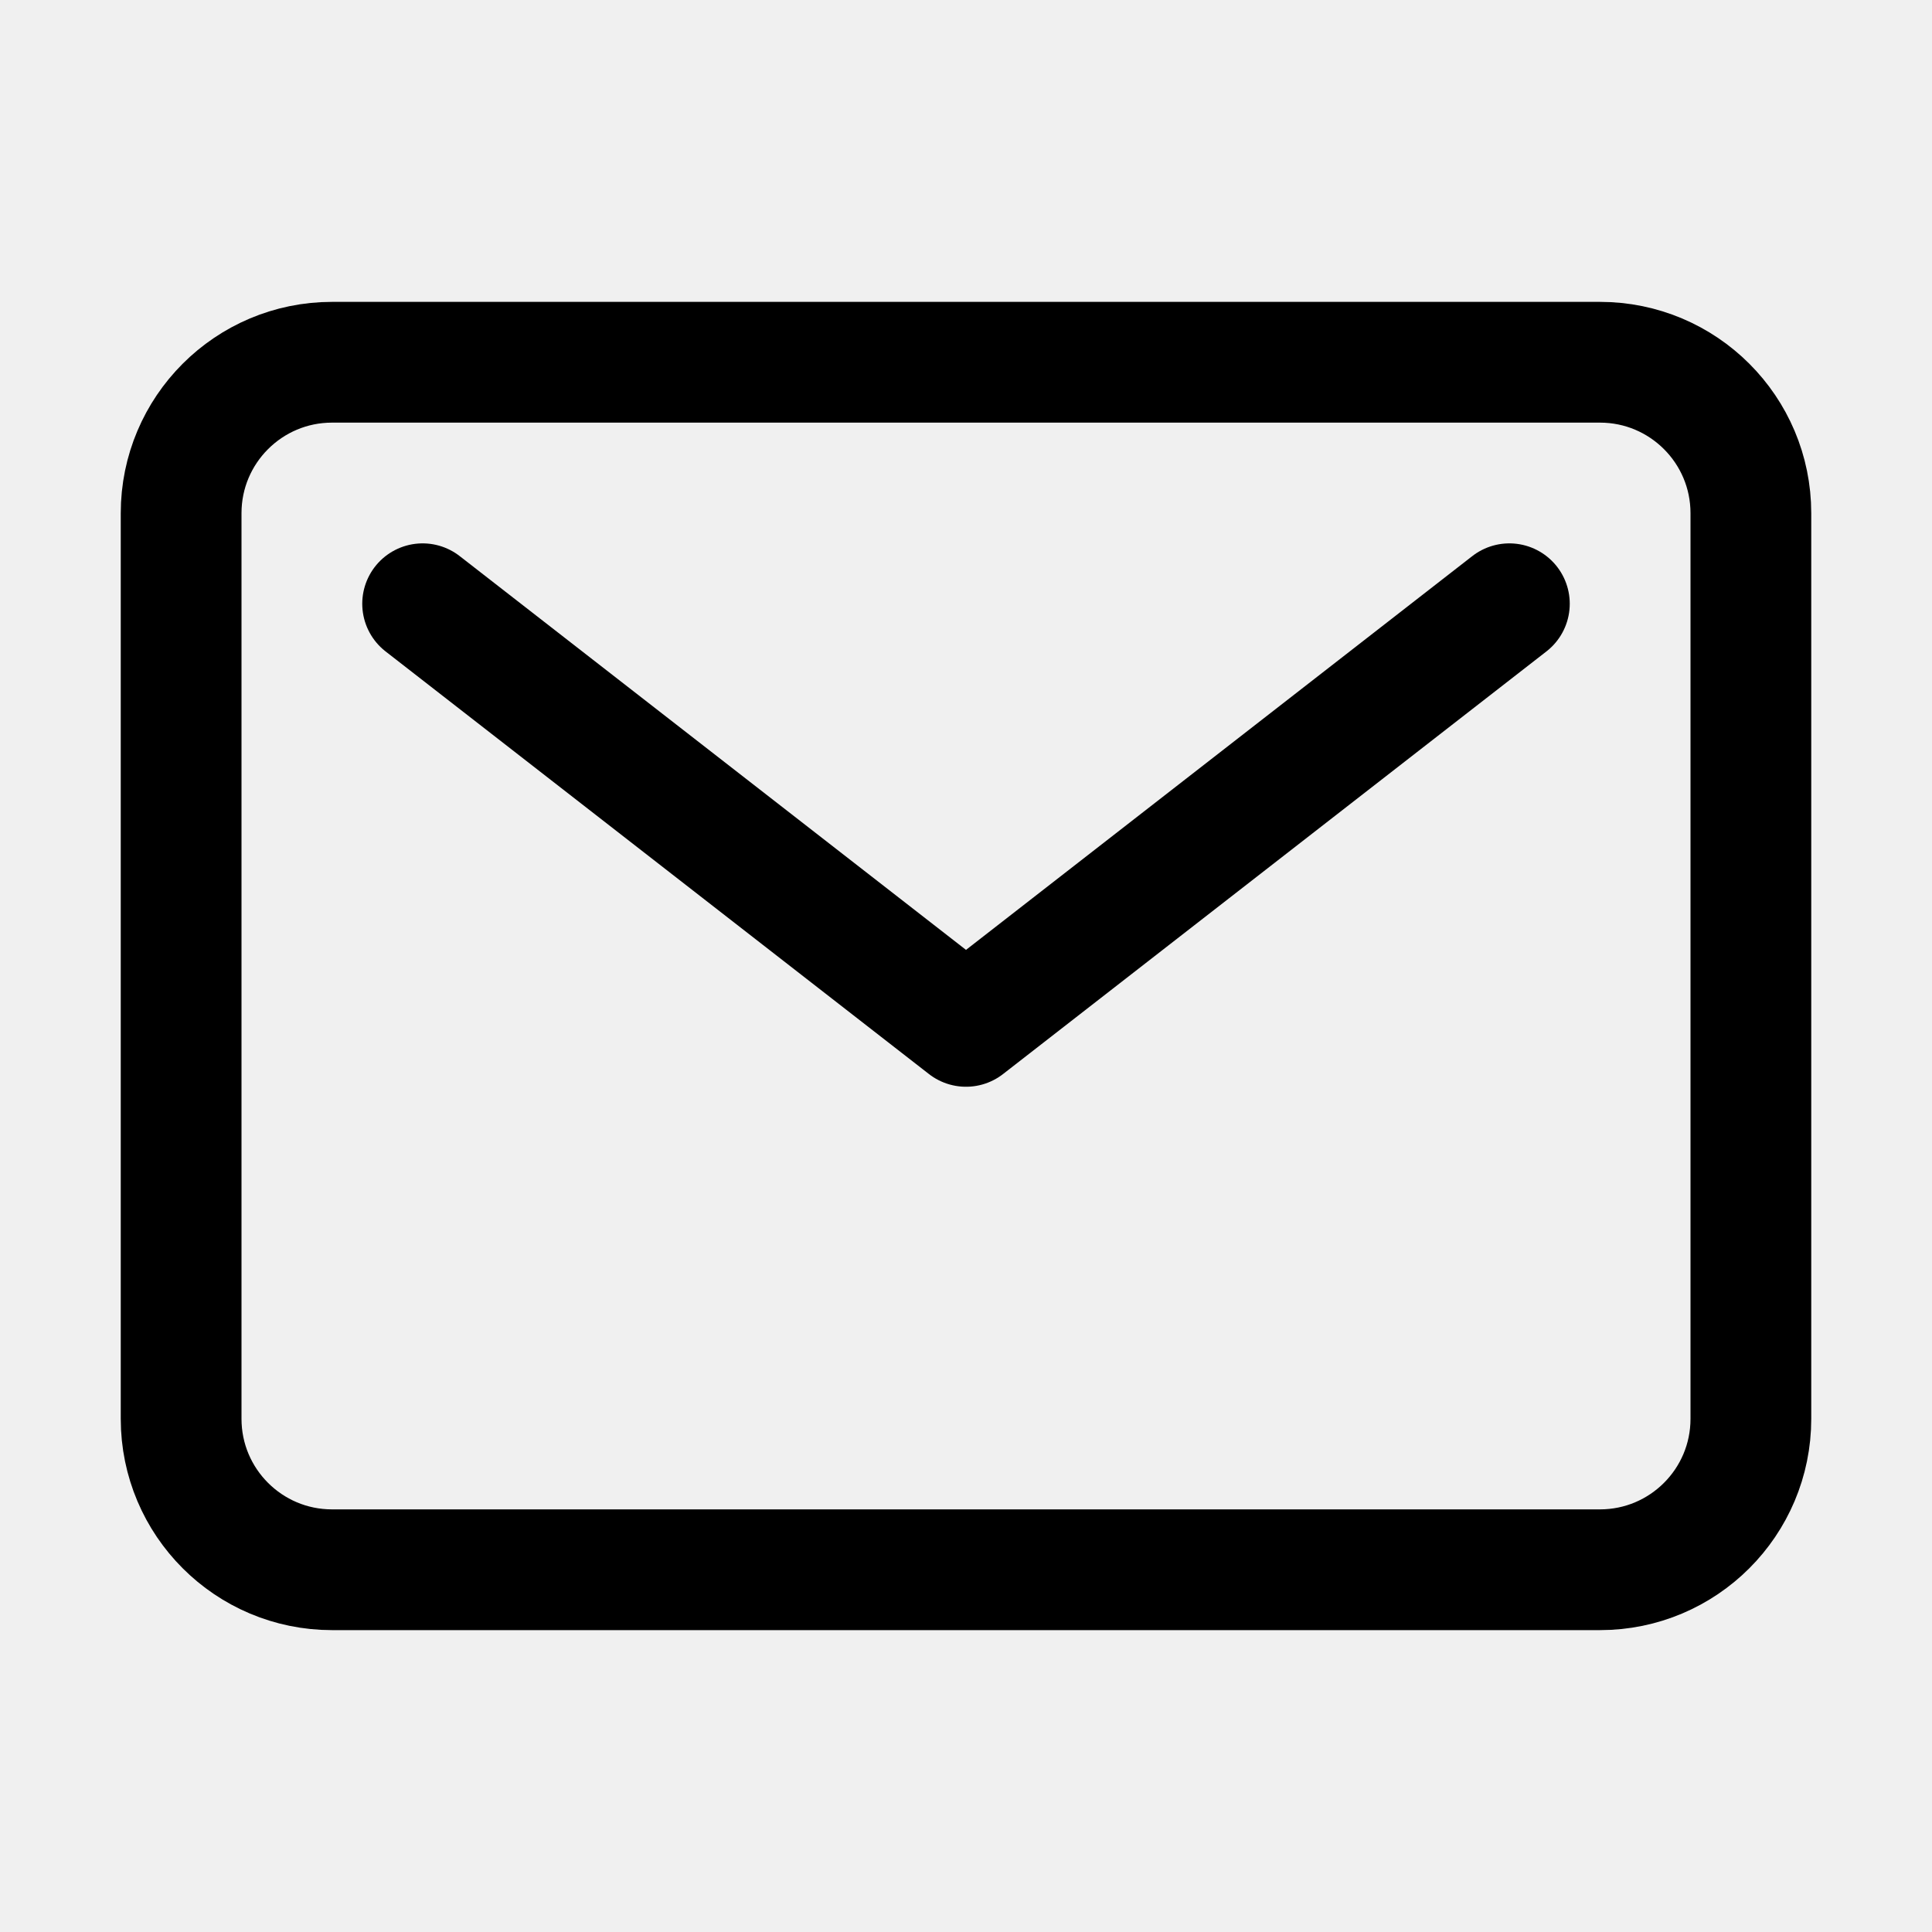
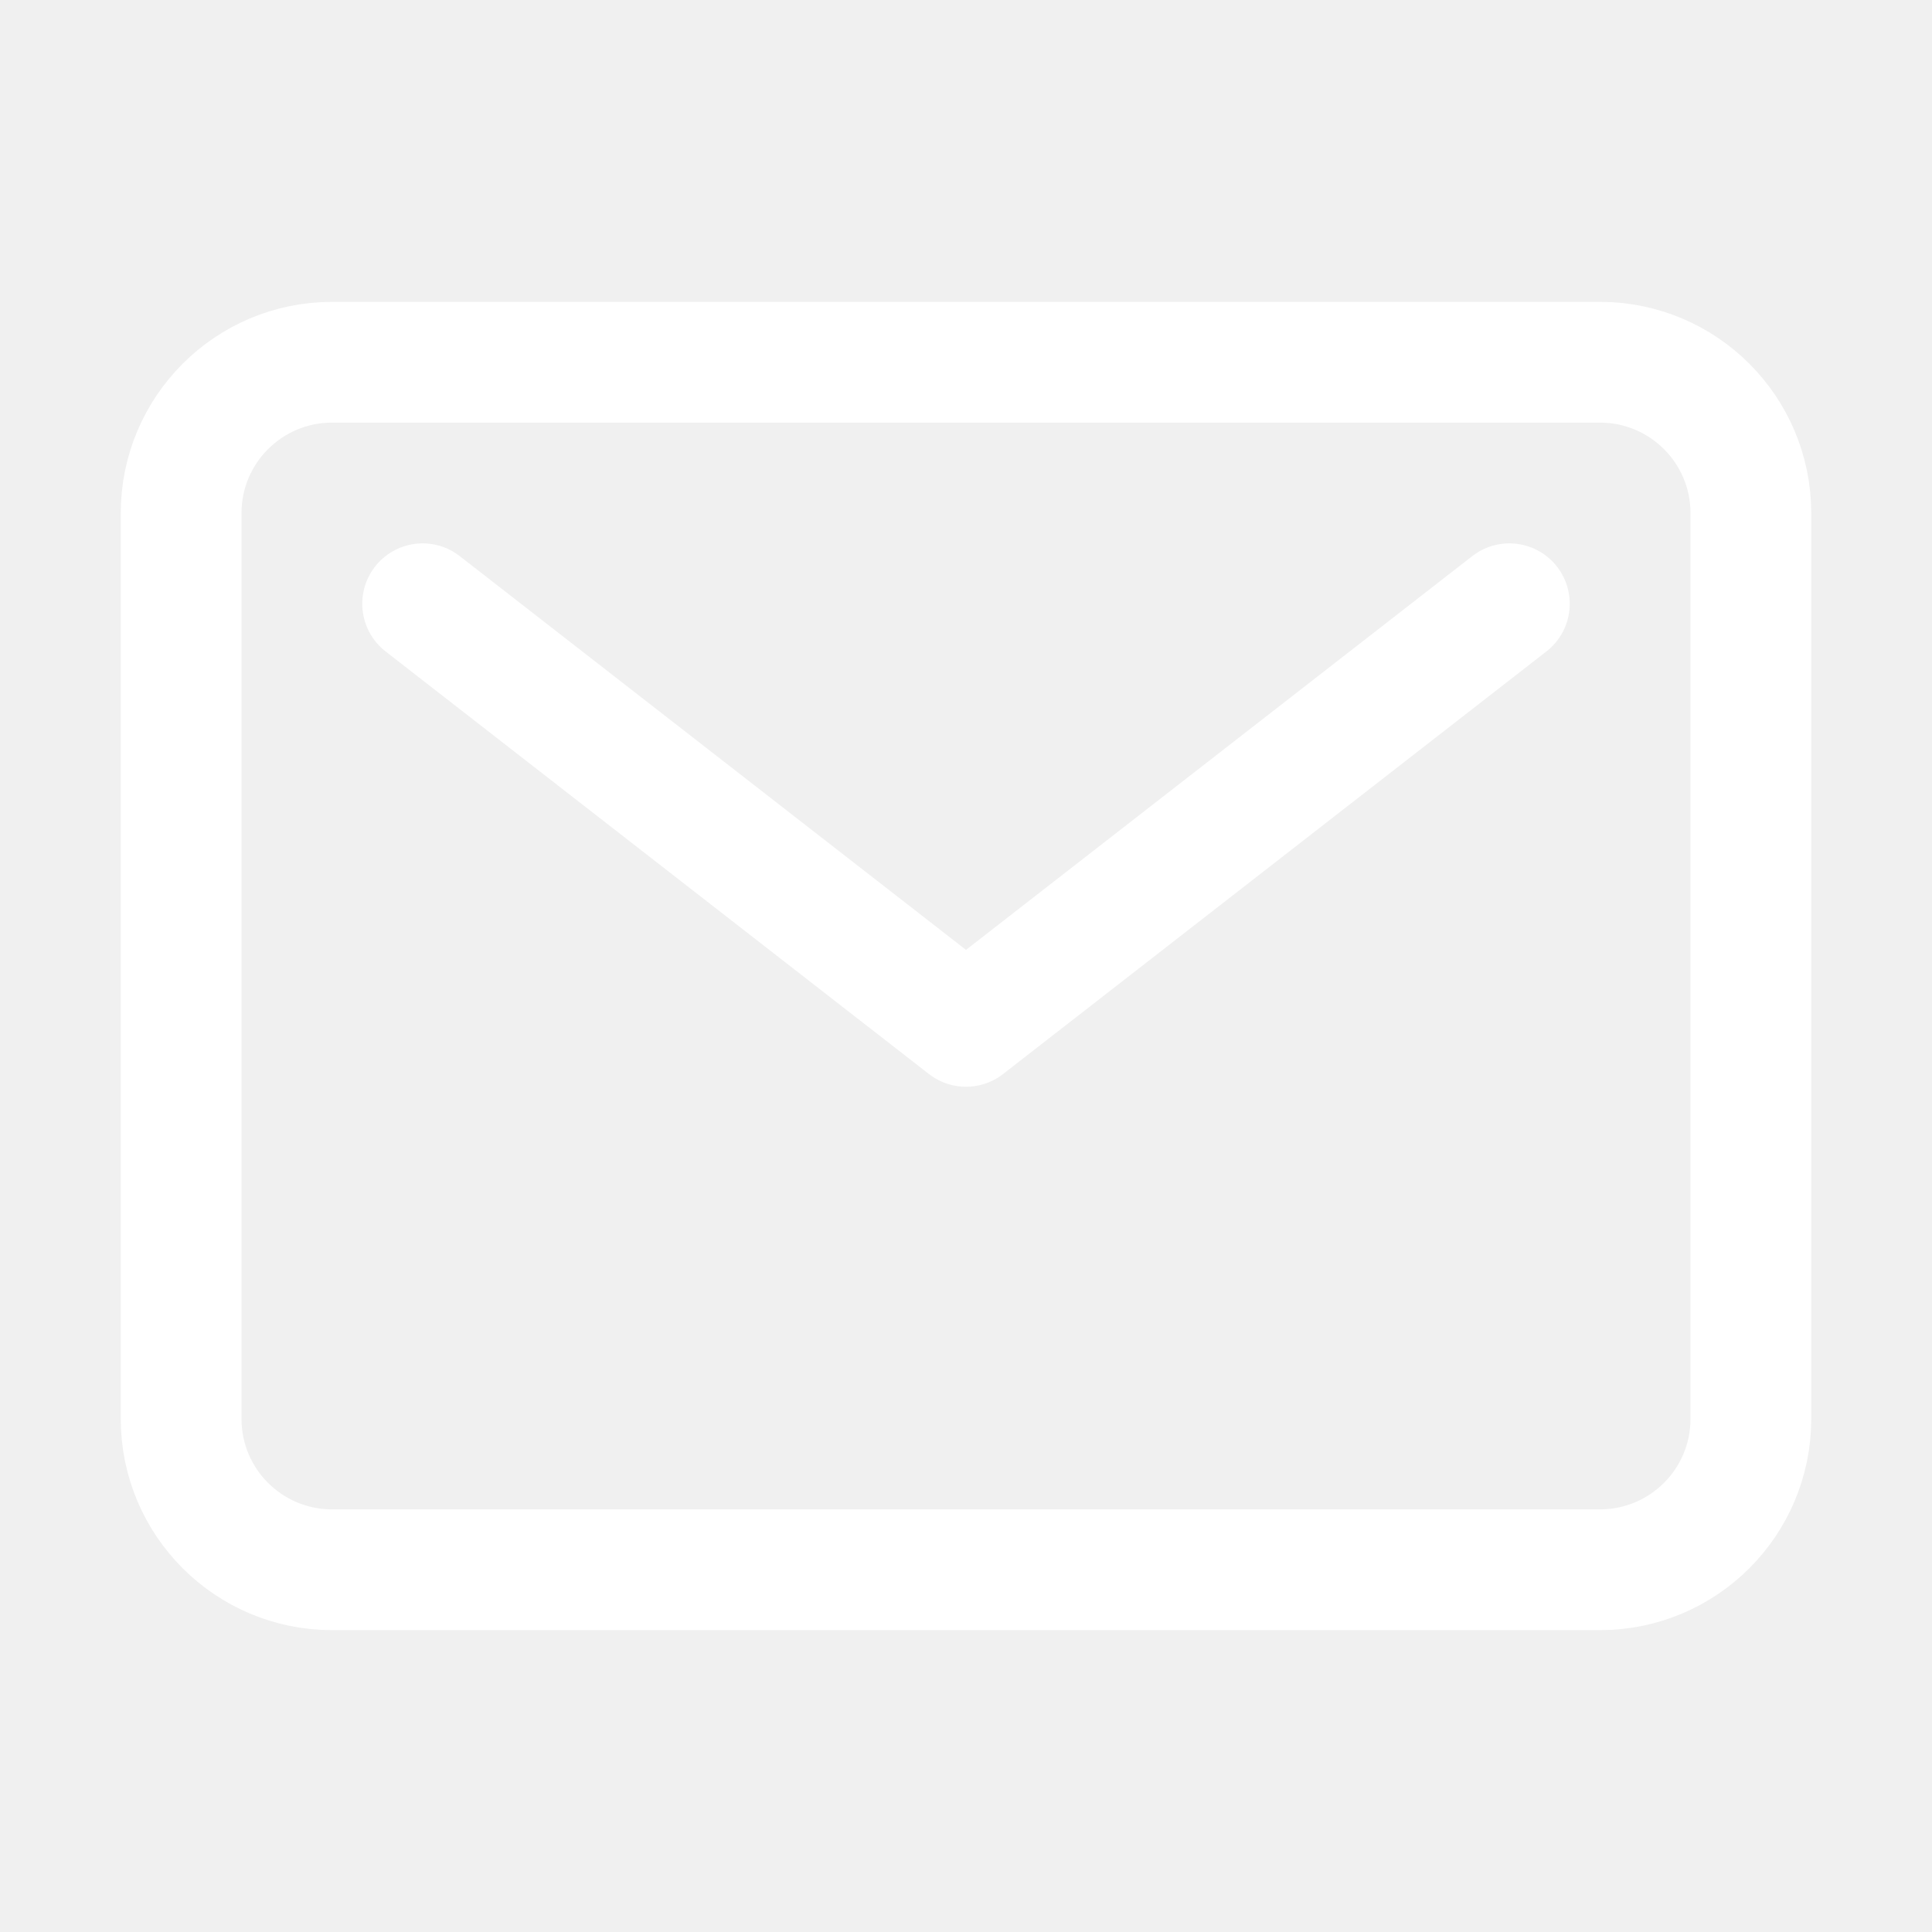
<svg xmlns="http://www.w3.org/2000/svg" class="ionicon" viewBox="0 0 512 512">
-   <rect x="48" y="96" width="416" height="320" rx="40" ry="40" fill="none" stroke="currentColor" stroke-linecap="round" stroke-linejoin="round" stroke-width="32" />
-   <path fill="none" stroke="currentColor" stroke-linecap="round" stroke-linejoin="round" stroke-width="32" d="M112 160l144 112 144-112" />
+   <rect x="48" y="96" width="416" height="320" rx="40" ry="40" fill="none" stroke="#fff" stroke-linecap="round" stroke-linejoin="round" stroke-width="32" />
+   <path fill="none" stroke="#fff" stroke-linecap="round" stroke-linejoin="round" stroke-width="32" d="M112 160l144 112 144-112" />
</svg>
